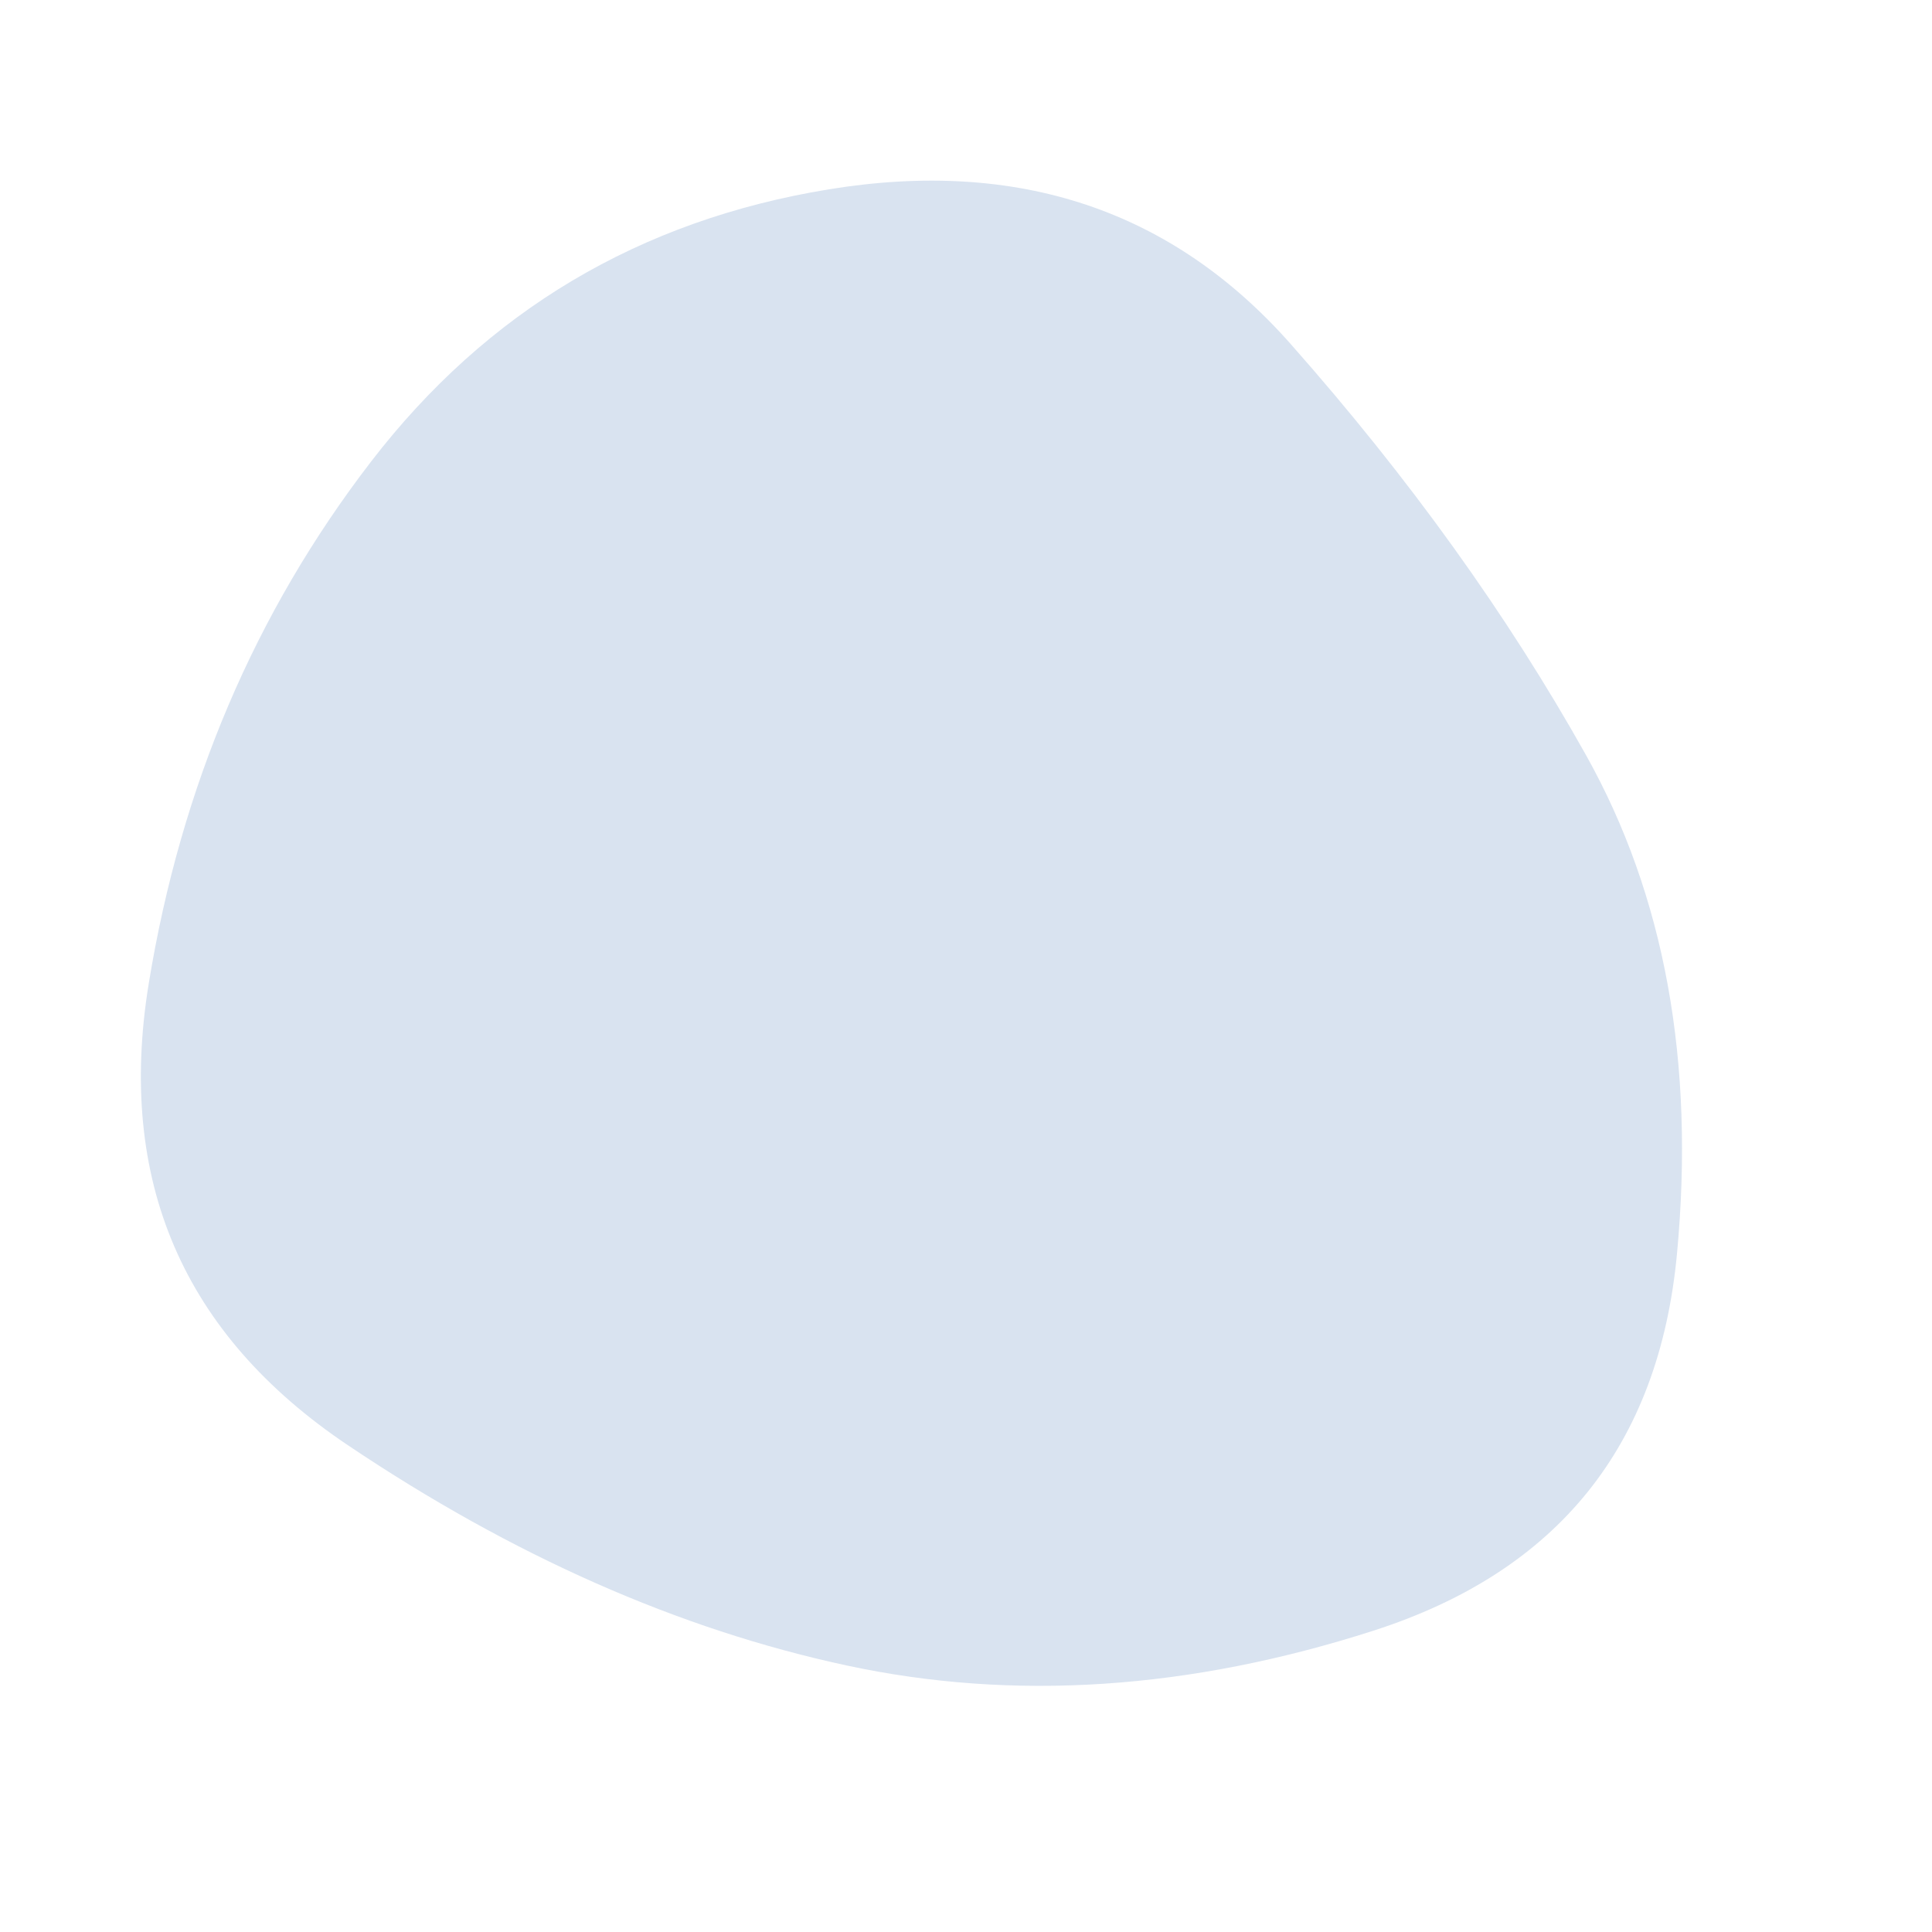
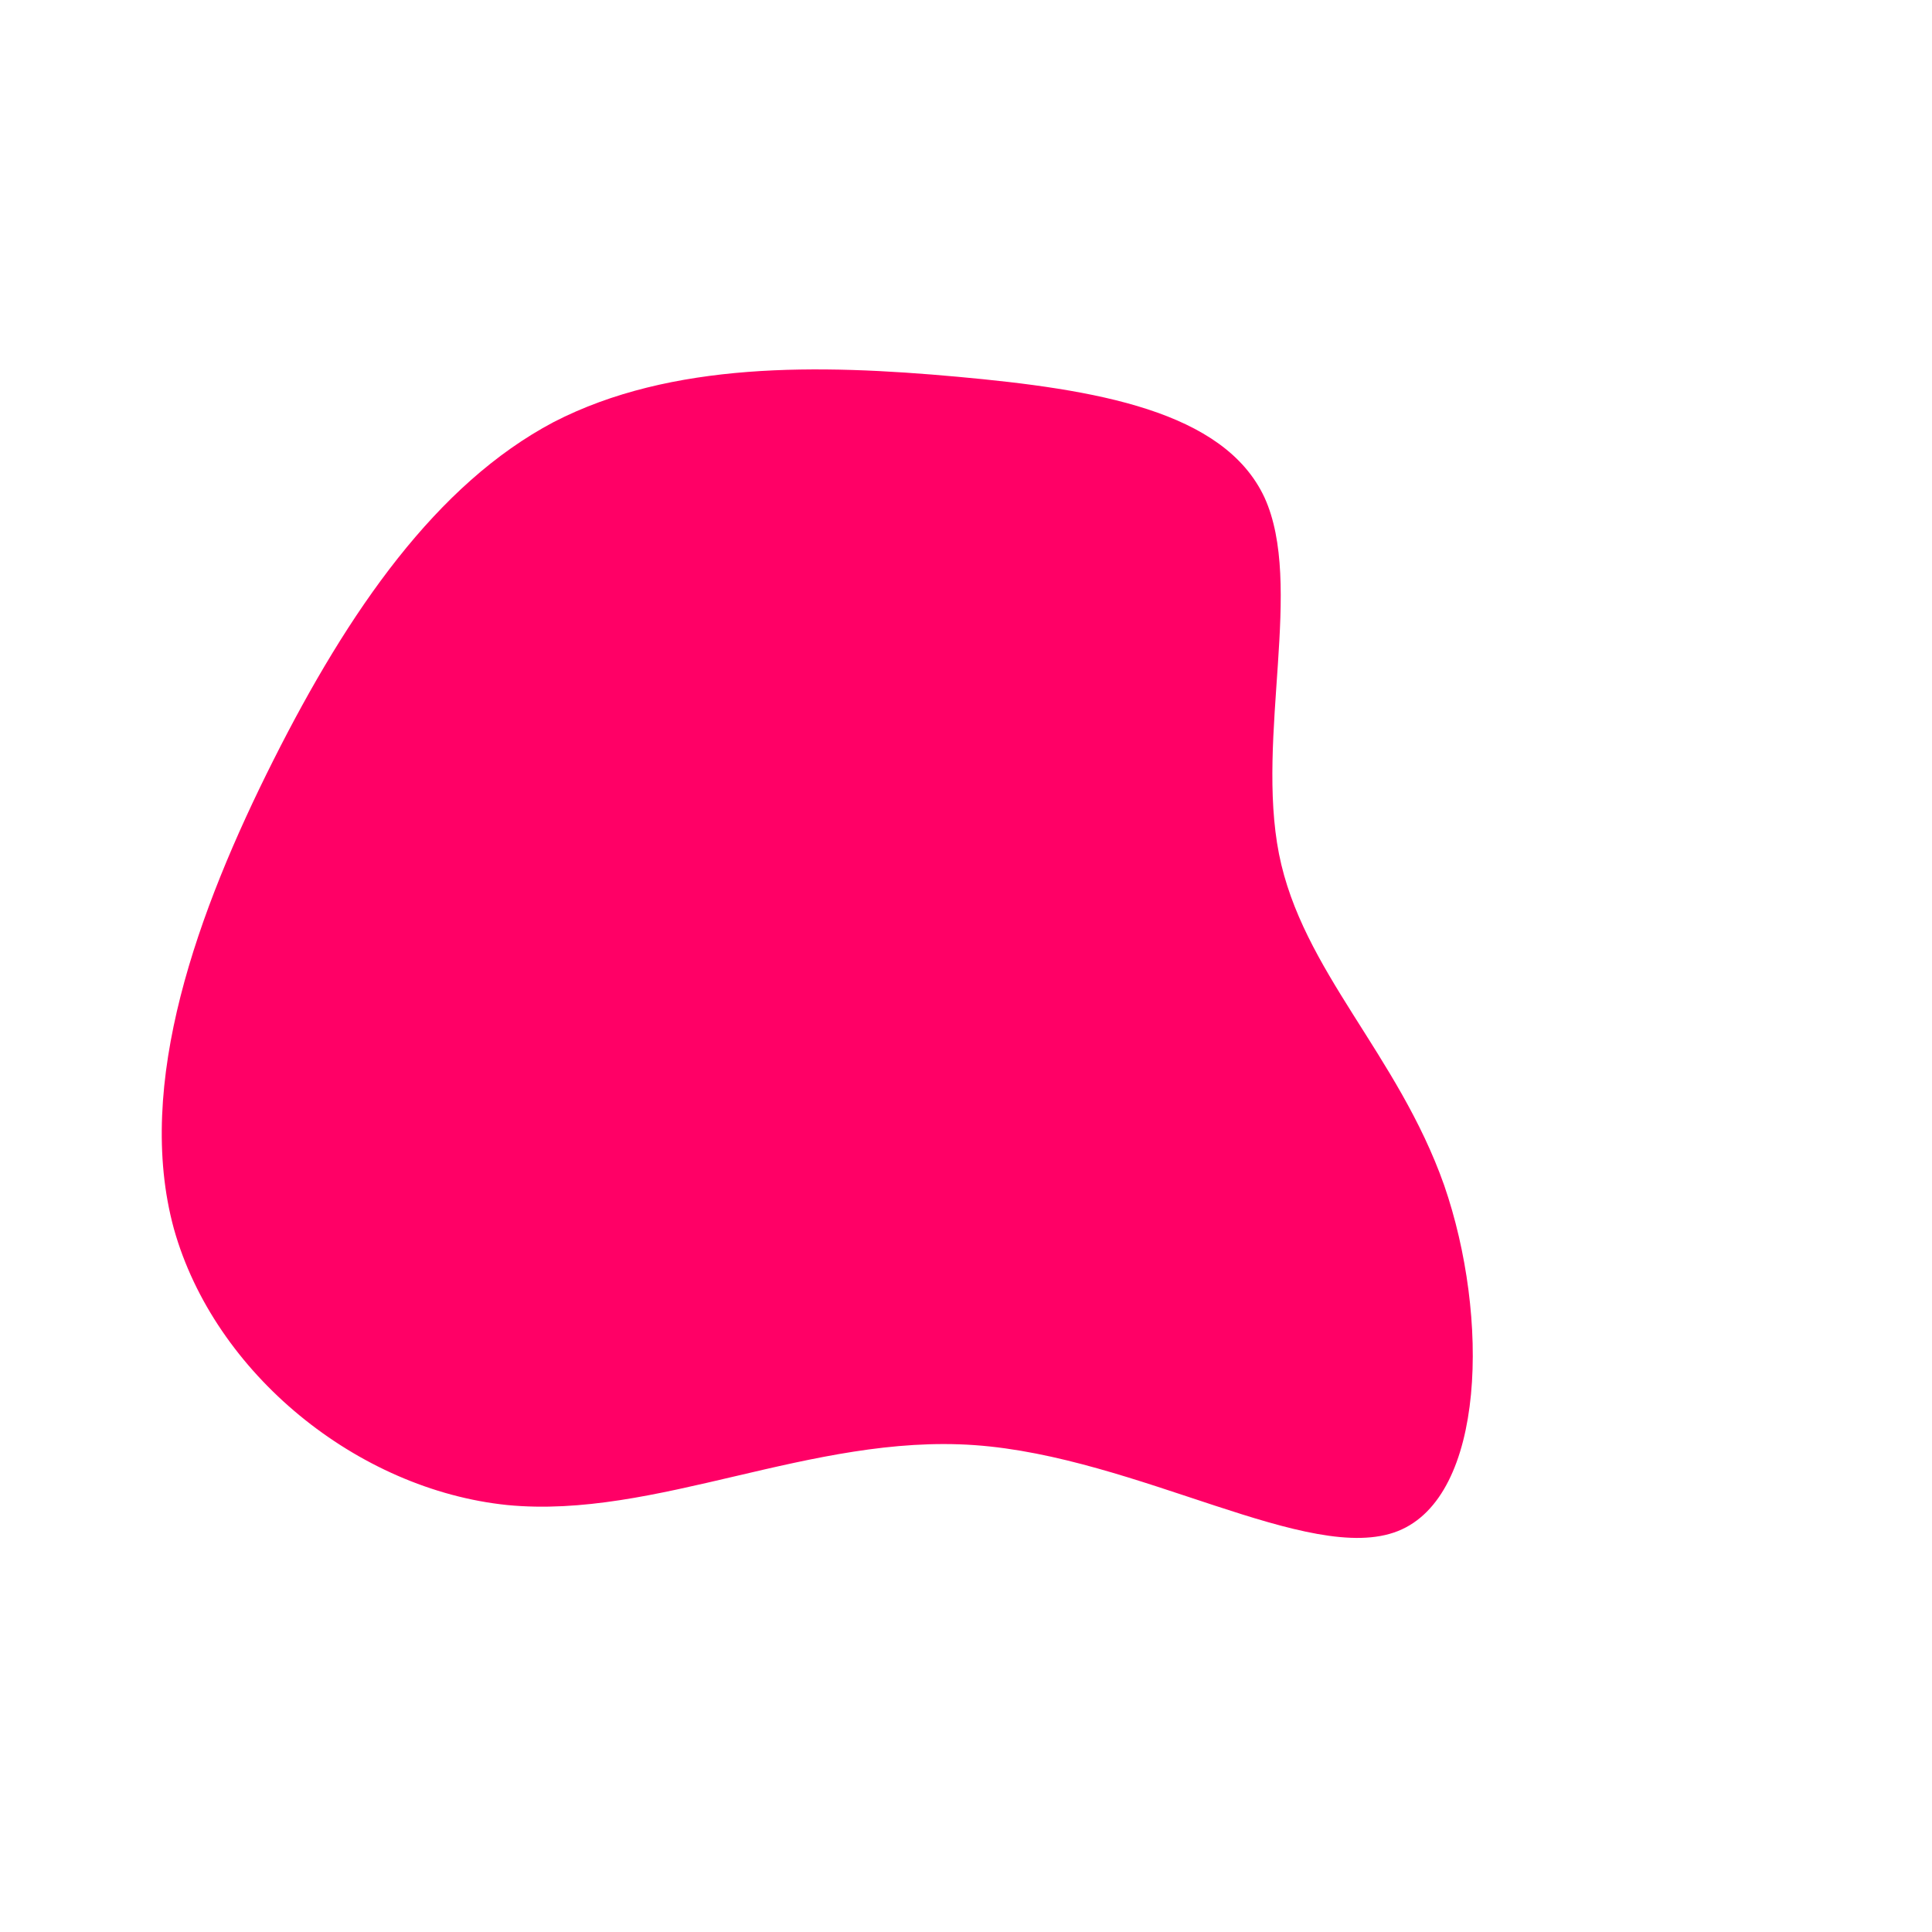
- <svg xmlns="http://www.w3.org/2000/svg" viewBox="0 0 500 500" width="100%" id="blobSvg">
-   <path id="blob" d="M434,324.5Q427,399,355.5,422Q284,445,219,431Q154,417,90,374Q26,331,38.5,254.5Q51,178,96,119.5Q141,61,214.5,49Q288,37,334,89Q380,141,410.5,195.5Q441,250,434,324.5Z" fill="#d9e3f0" />
+ <svg xmlns="http://www.w3.org/2000/svg" viewBox="0 0 200 200">
+   <path fill="#FF0066" d="M30.9,-48.5C35,-39.5,30,-23.8,32.4,-11.6C34.8,0.5,44.7,9.1,49.5,22.7C54.2,36.3,53.8,54.9,44.7,58.5C35.6,62.1,17.8,50.8,0.9,49.6C-16,48.4,-32.1,57.3,-47.5,55.8C-63,54.2,-77.8,42.2,-82,27.2C-86.1,12.2,-79.5,-5.8,-71.7,-21.3C-63.9,-36.8,-54.8,-49.9,-42.7,-56.3C-30.5,-62.6,-15.2,-62.3,-0.9,-61C13.4,-59.7,26.7,-57.5,30.9,-48.5Z" transform="translate(100 100)" />
</svg>
